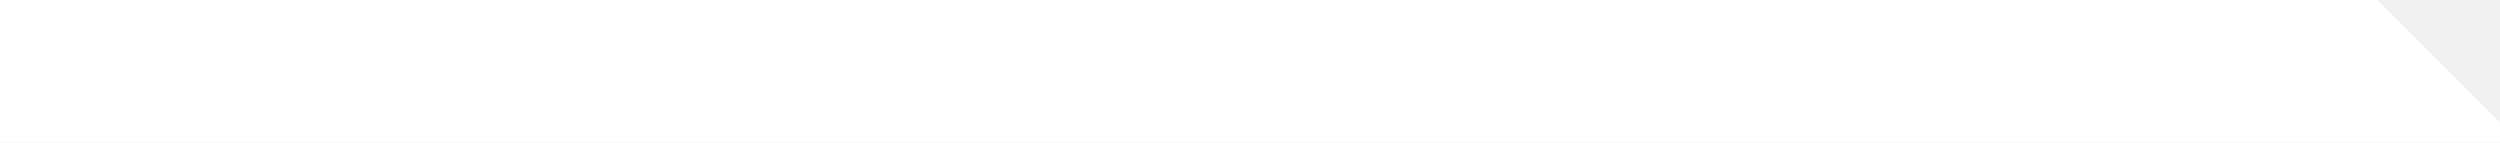
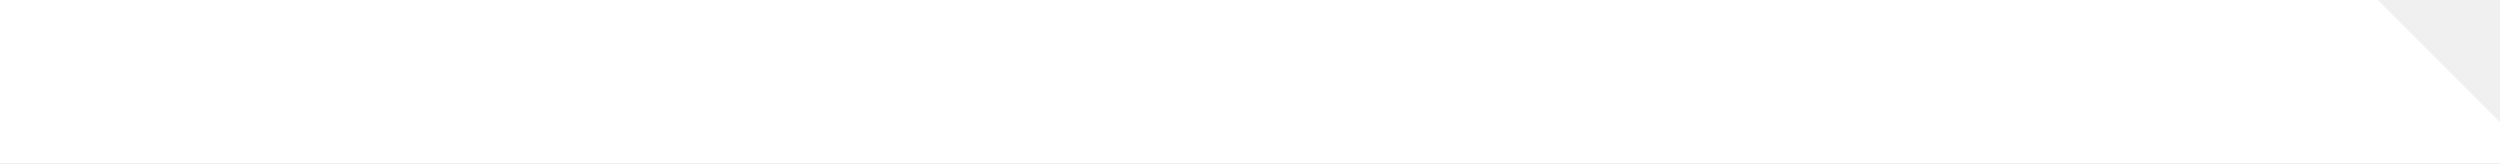
- <svg xmlns="http://www.w3.org/2000/svg" width="368" height="21" viewBox="0 0 368 21" fill="none">
-   <path fill-rule="evenodd" clip-rule="evenodd" d="M368 21H0V0H350L368 18V21Z" fill="white" />
+ <svg xmlns="http://www.w3.org/2000/svg" width="368" height="24" viewBox="0 0 368 24" fill="none">
+   <path fill-rule="evenodd" clip-rule="evenodd" d="M368 24H0V0H350L368 18V24Z" fill="white" />
</svg>
